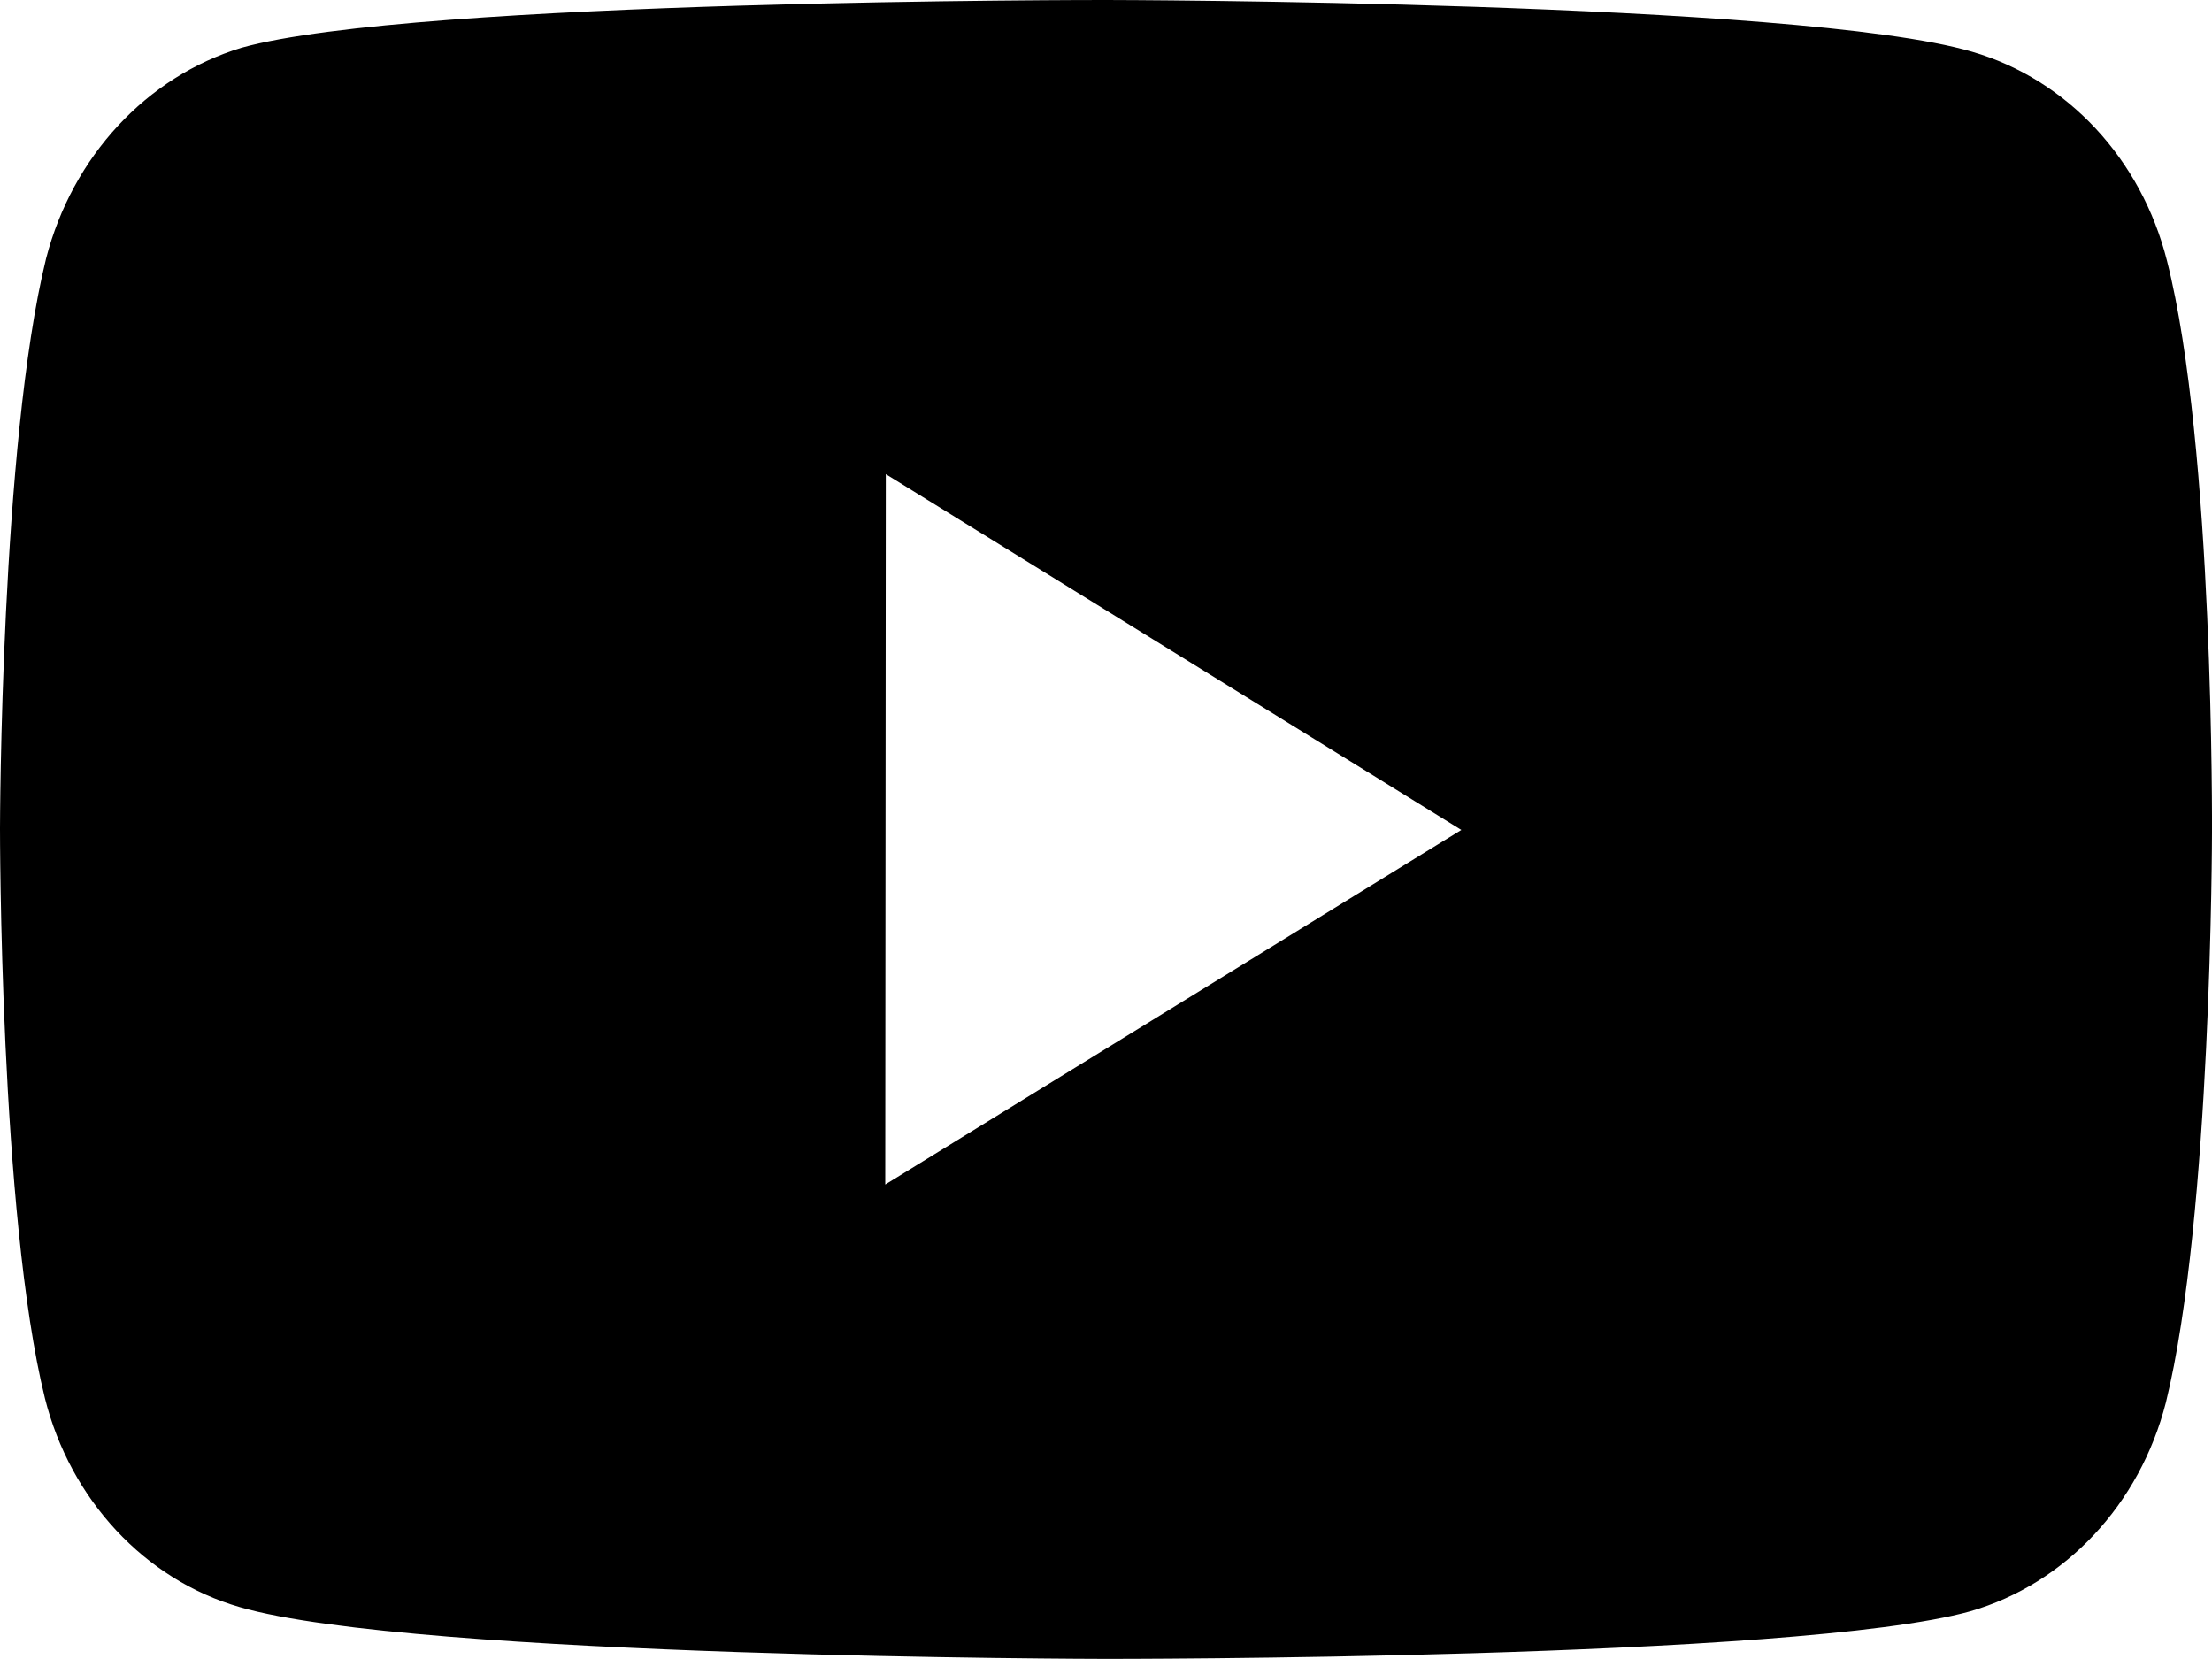
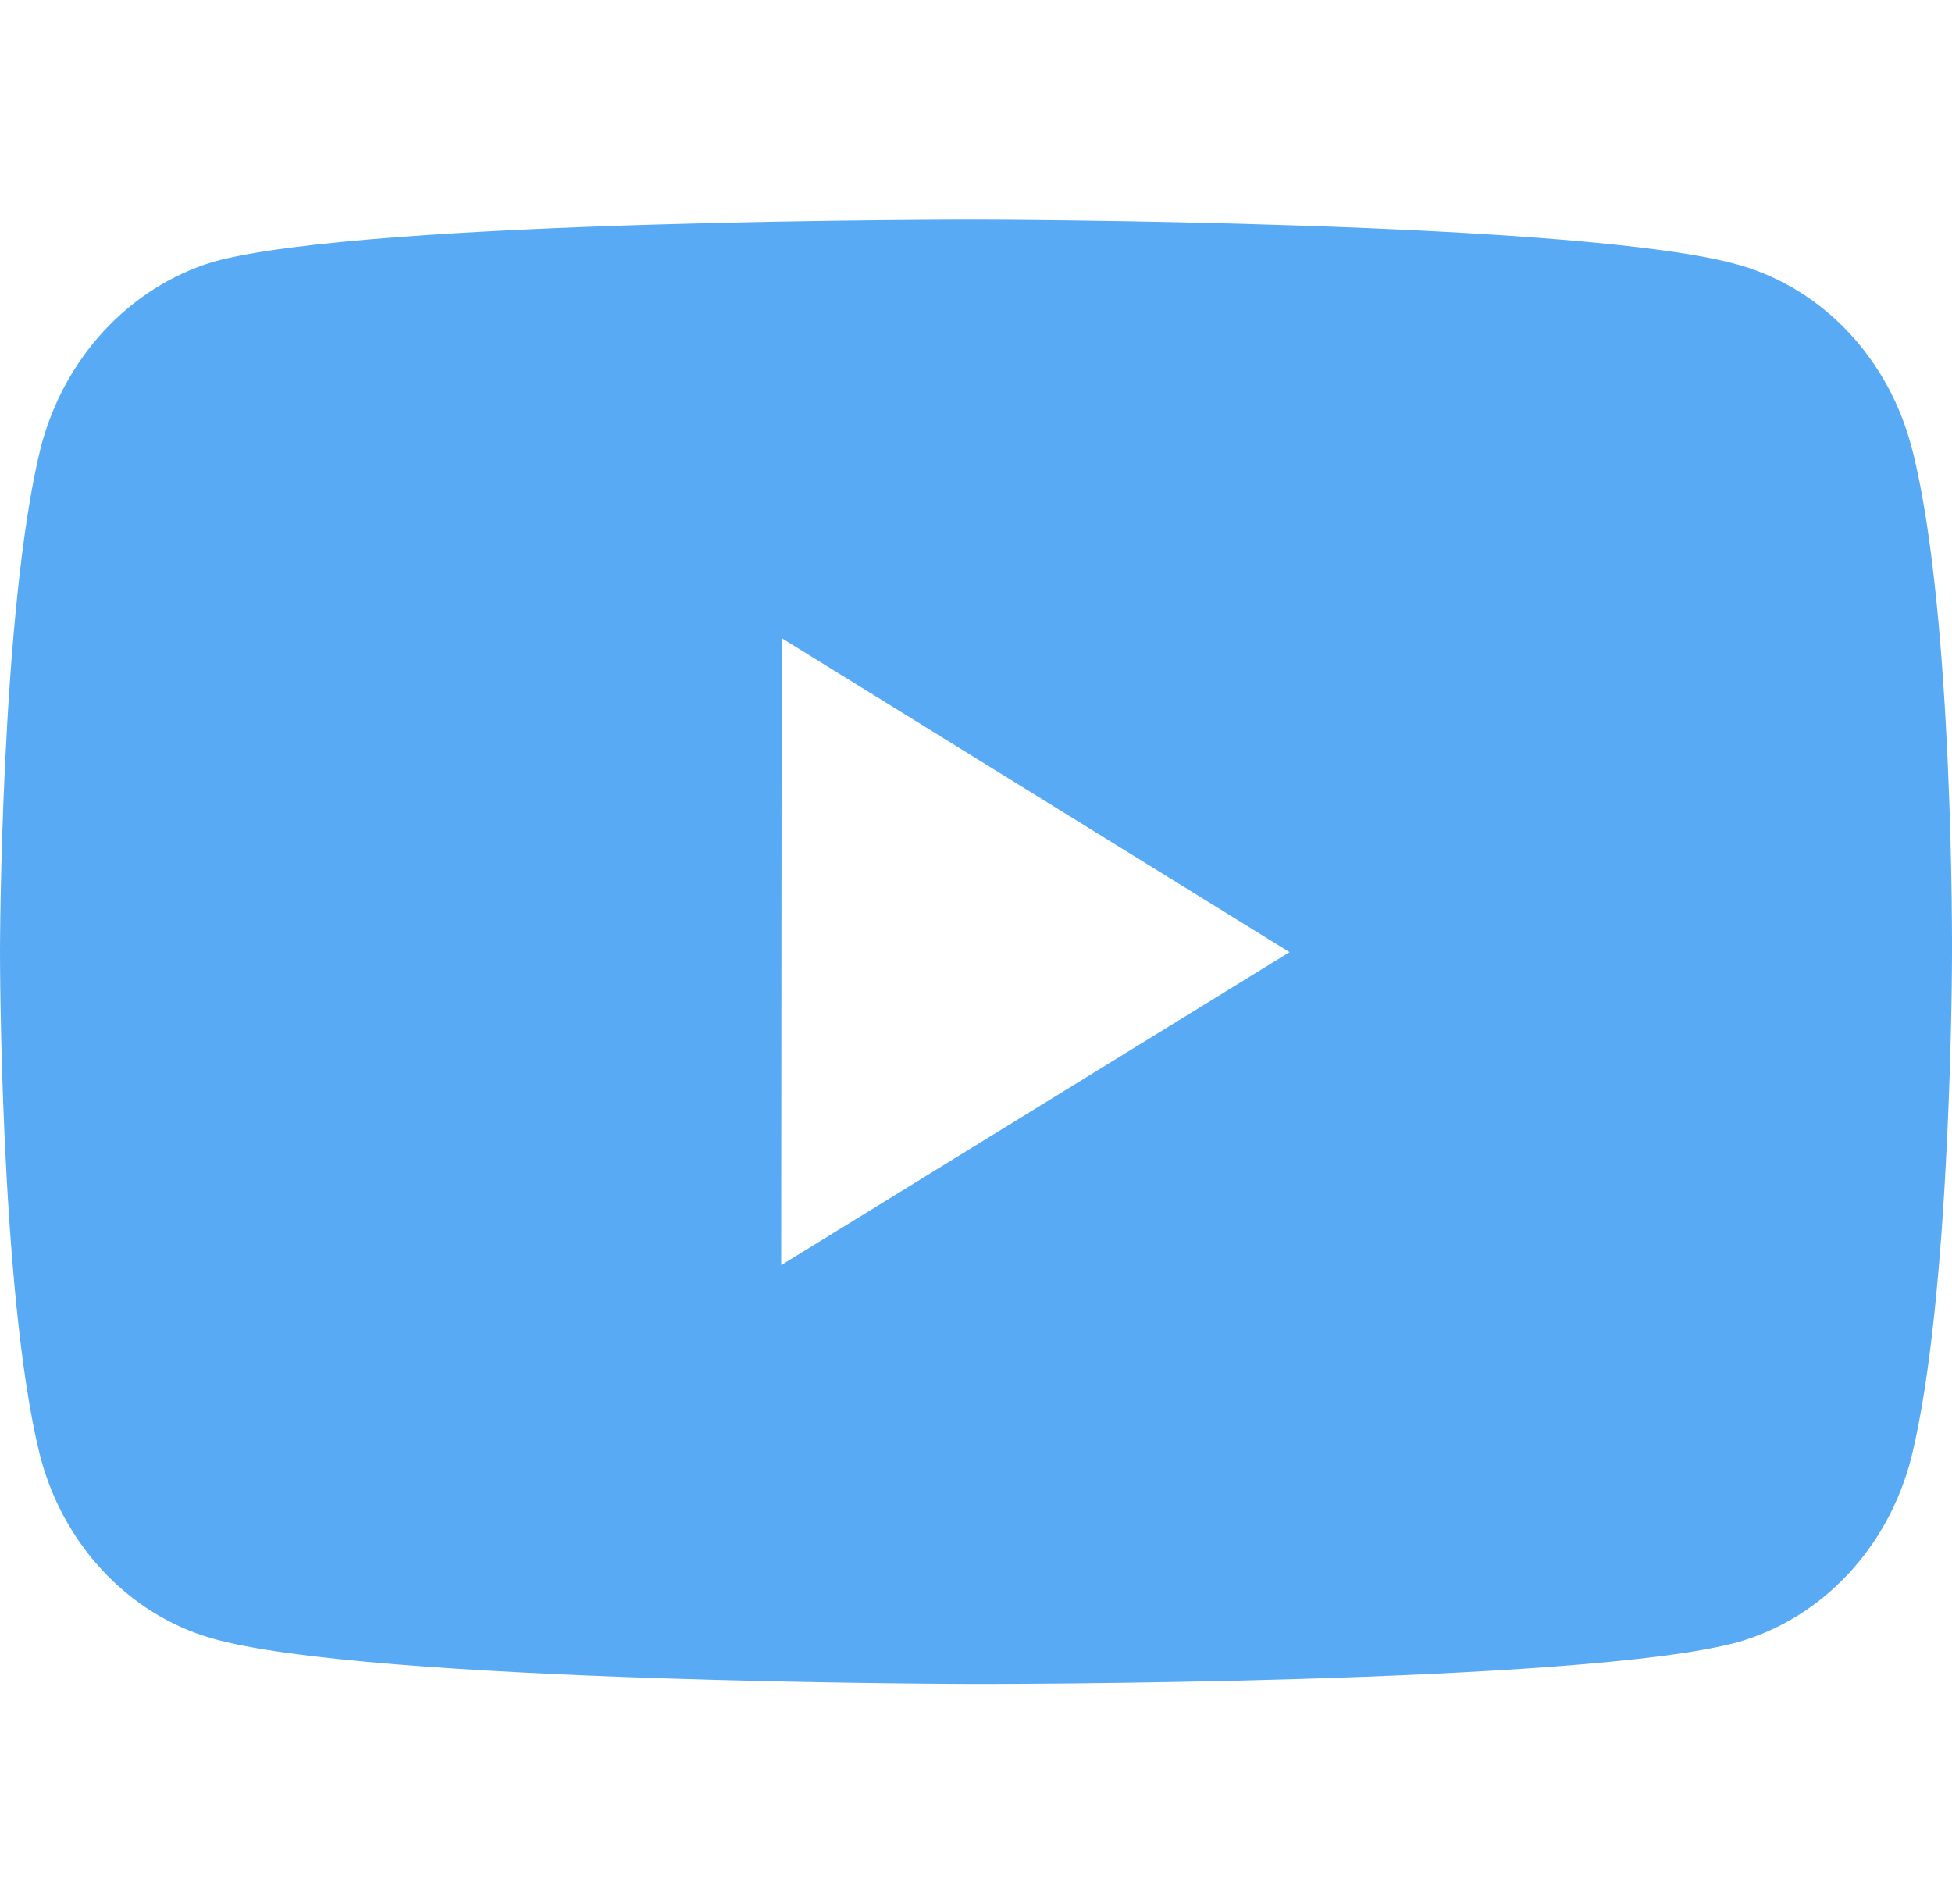
- <svg xmlns="http://www.w3.org/2000/svg" width="20" height="15" version="1.1" id="svg6404">
+ <svg xmlns="http://www.w3.org/2000/svg" width="26.667" height="26" version="1.1" id="svg6404">
  <defs id="defs6408" />
-   <path d="M 19.593,2.358 A 2.504,2.683 0 0 0 17.832,0.468 C 16.267,0.008 10.007,8.1314065e-6 10.007,8.1314065e-6 c 0,0 -6.26,-0.007 -7.825,0.432 A 2.558,2.741 0 0 0 0.417,2.336 C 0.004,4.012 1.4641232e-6,7.489 1.4641232e-6,7.489 c 0,0 -0.004,3.494 0.406,5.153 0.23,0.917 0.904,1.642 1.762,1.889 1.581,0.46 7.824,0.468 7.824,0.468 0,0 6.261,0.007 7.825,-0.431 a 2.513,2.692 0 0 0 1.766,-1.887 c 0.414,-1.675 0.417,-5.151 0.417,-5.151 0,0 0.02,-3.495 -0.407,-5.172 z M 8.004,10.71 8.009,4.287 13.213,7.504 Z" id="path6402" style="fill:#000000;stroke-width:1.034;fill-opacity:1" />
+   <path d="M 26.124,6.144 A 3.339,3.577 0 0 0 23.777,3.624 C 21.69,3.01 13.343,3 13.343,3 c 0,0 -8.346,-0.01 -10.434,0.577 A 3.411,3.654 0 0 0 0.556,6.114 C 0.005,8.35 5.1708151e-6,12.986 5.1708151e-6,12.986 c 0,0 -0.005,4.659 0.541,6.871 0.306,1.223 1.206,2.19 2.349,2.519 2.108,0.614 10.433,0.624 10.433,0.624 0,0 8.347,0.01 10.434,-0.575 a 3.351,3.59 0 0 0 2.354,-2.516 c 0.552,-2.234 0.556,-6.868 0.556,-6.868 0,0 0.027,-4.66 -0.542,-6.896 z m -15.452,11.136 0.007,-8.564 6.938,4.289 z" id="path6402" style="fill:#59aaf5;fill-opacity:1;stroke-width:1.379" />
</svg>
